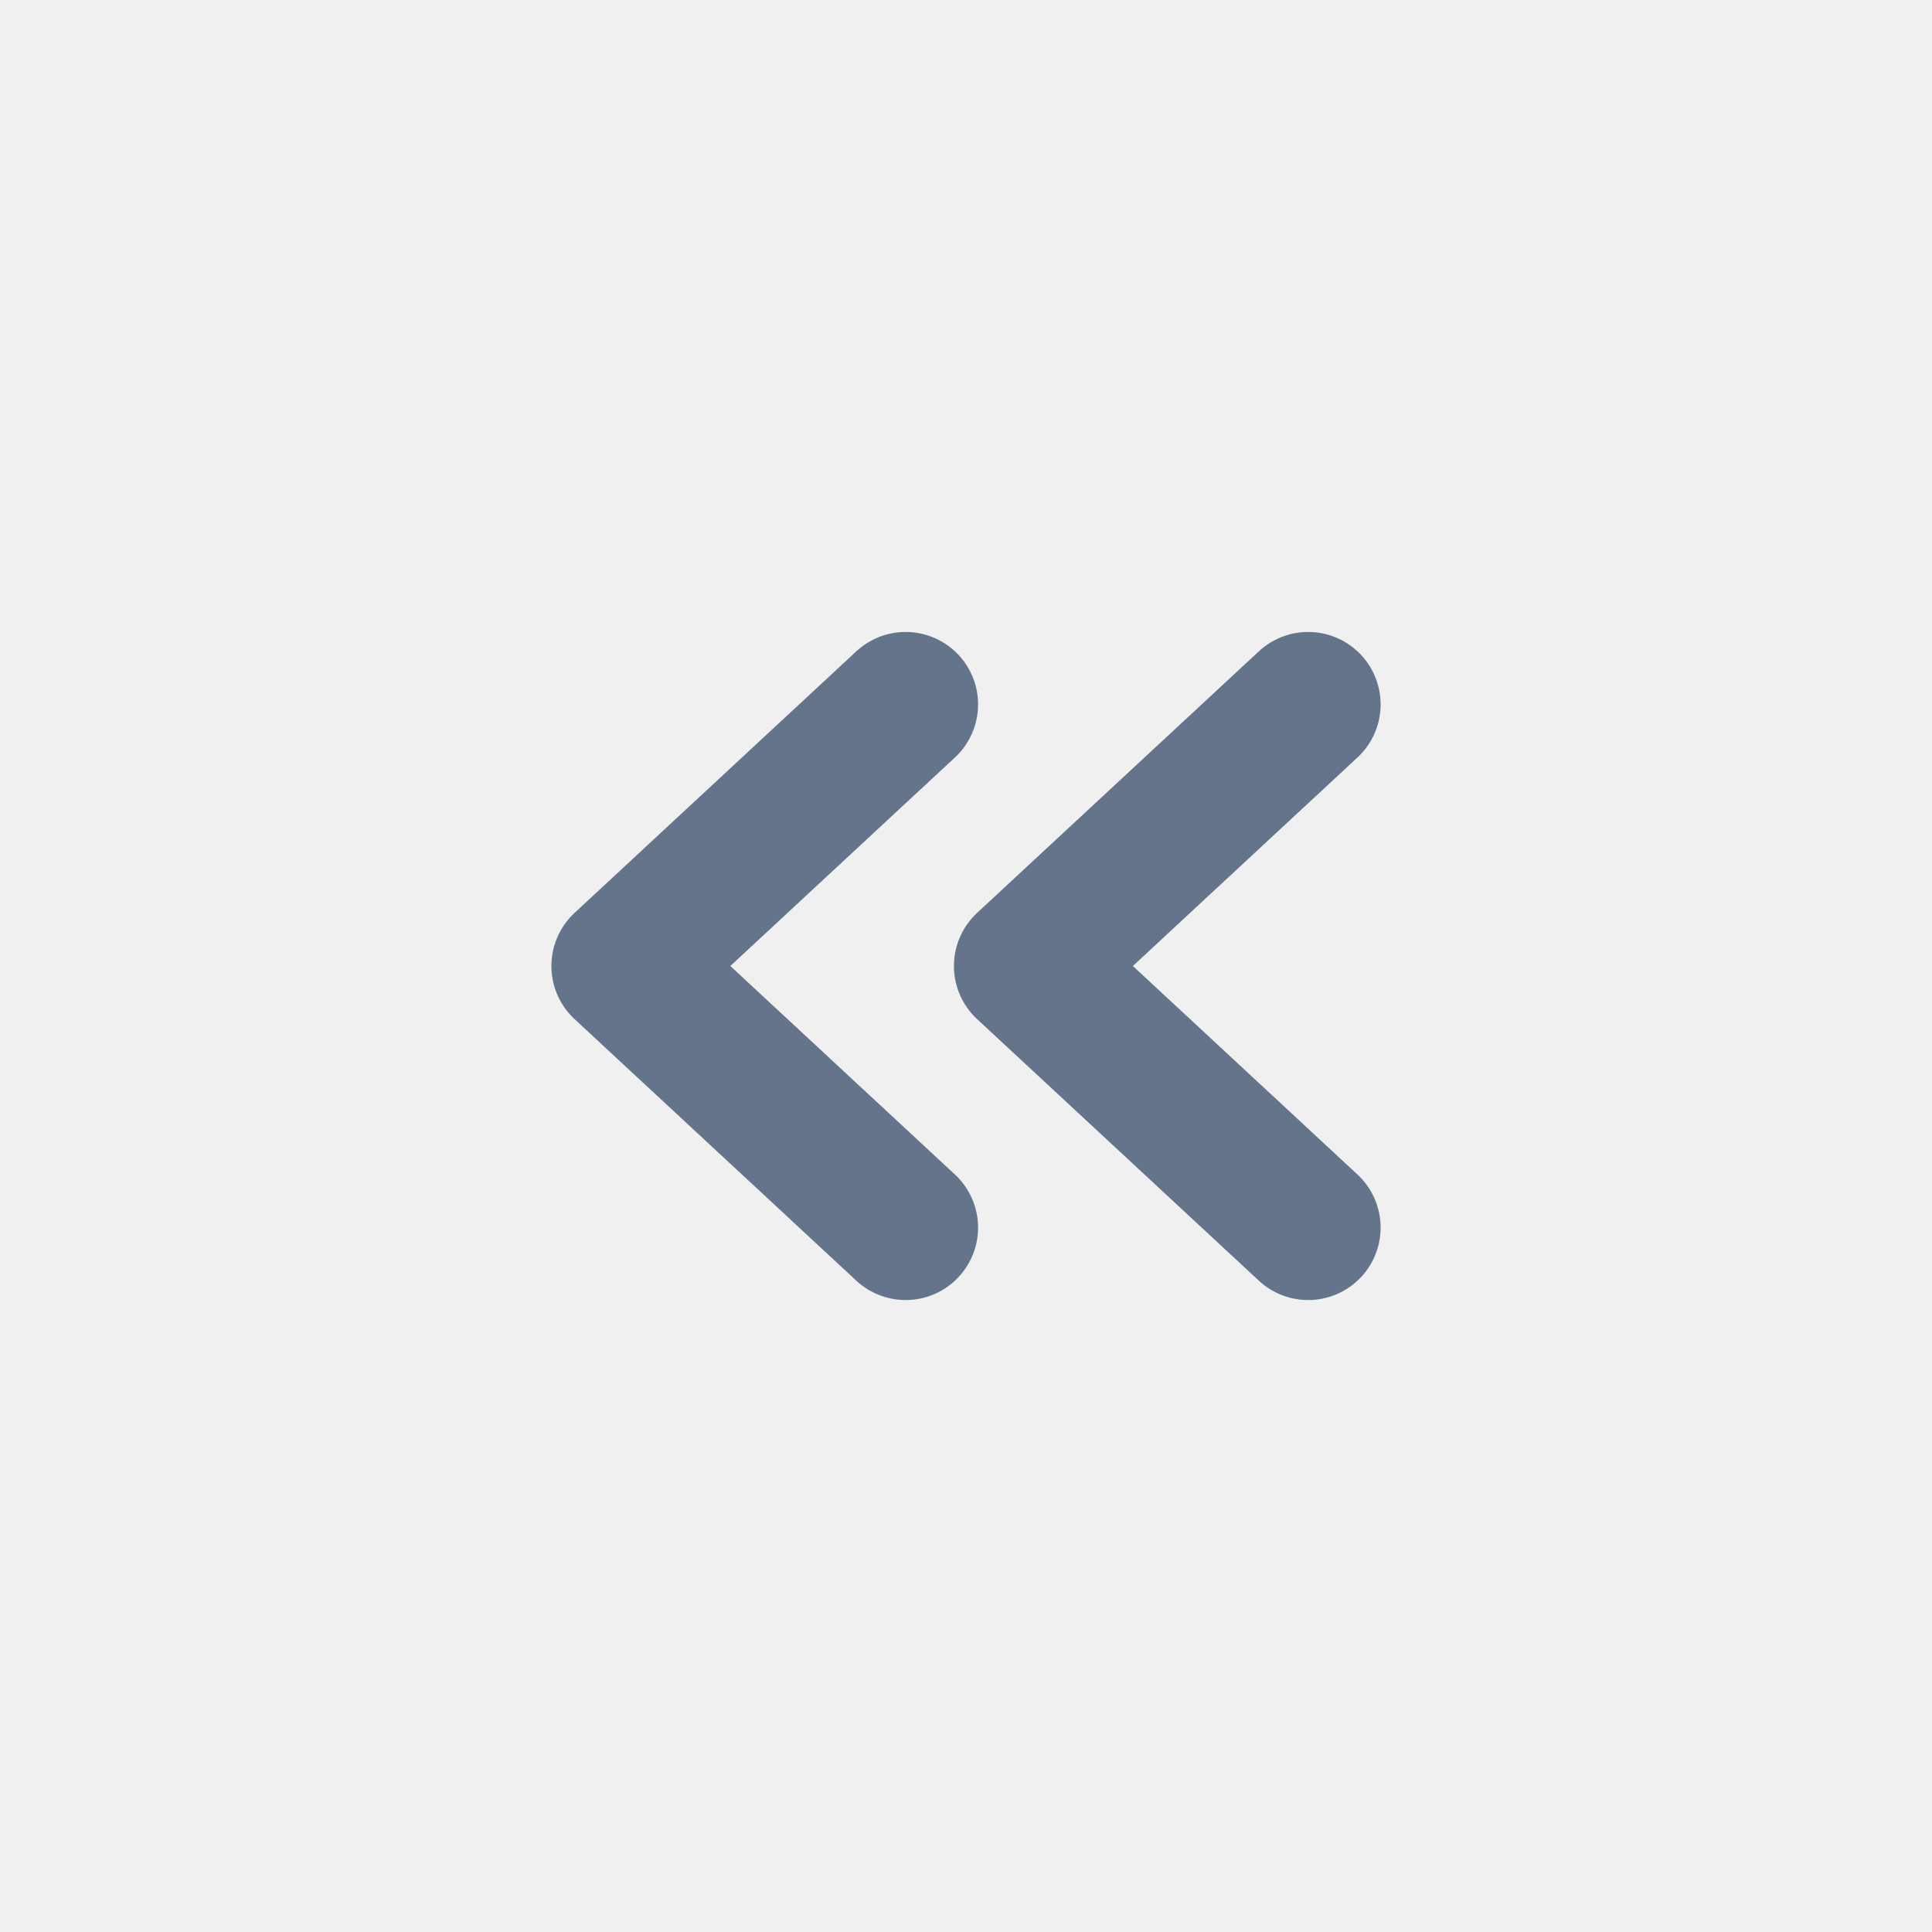
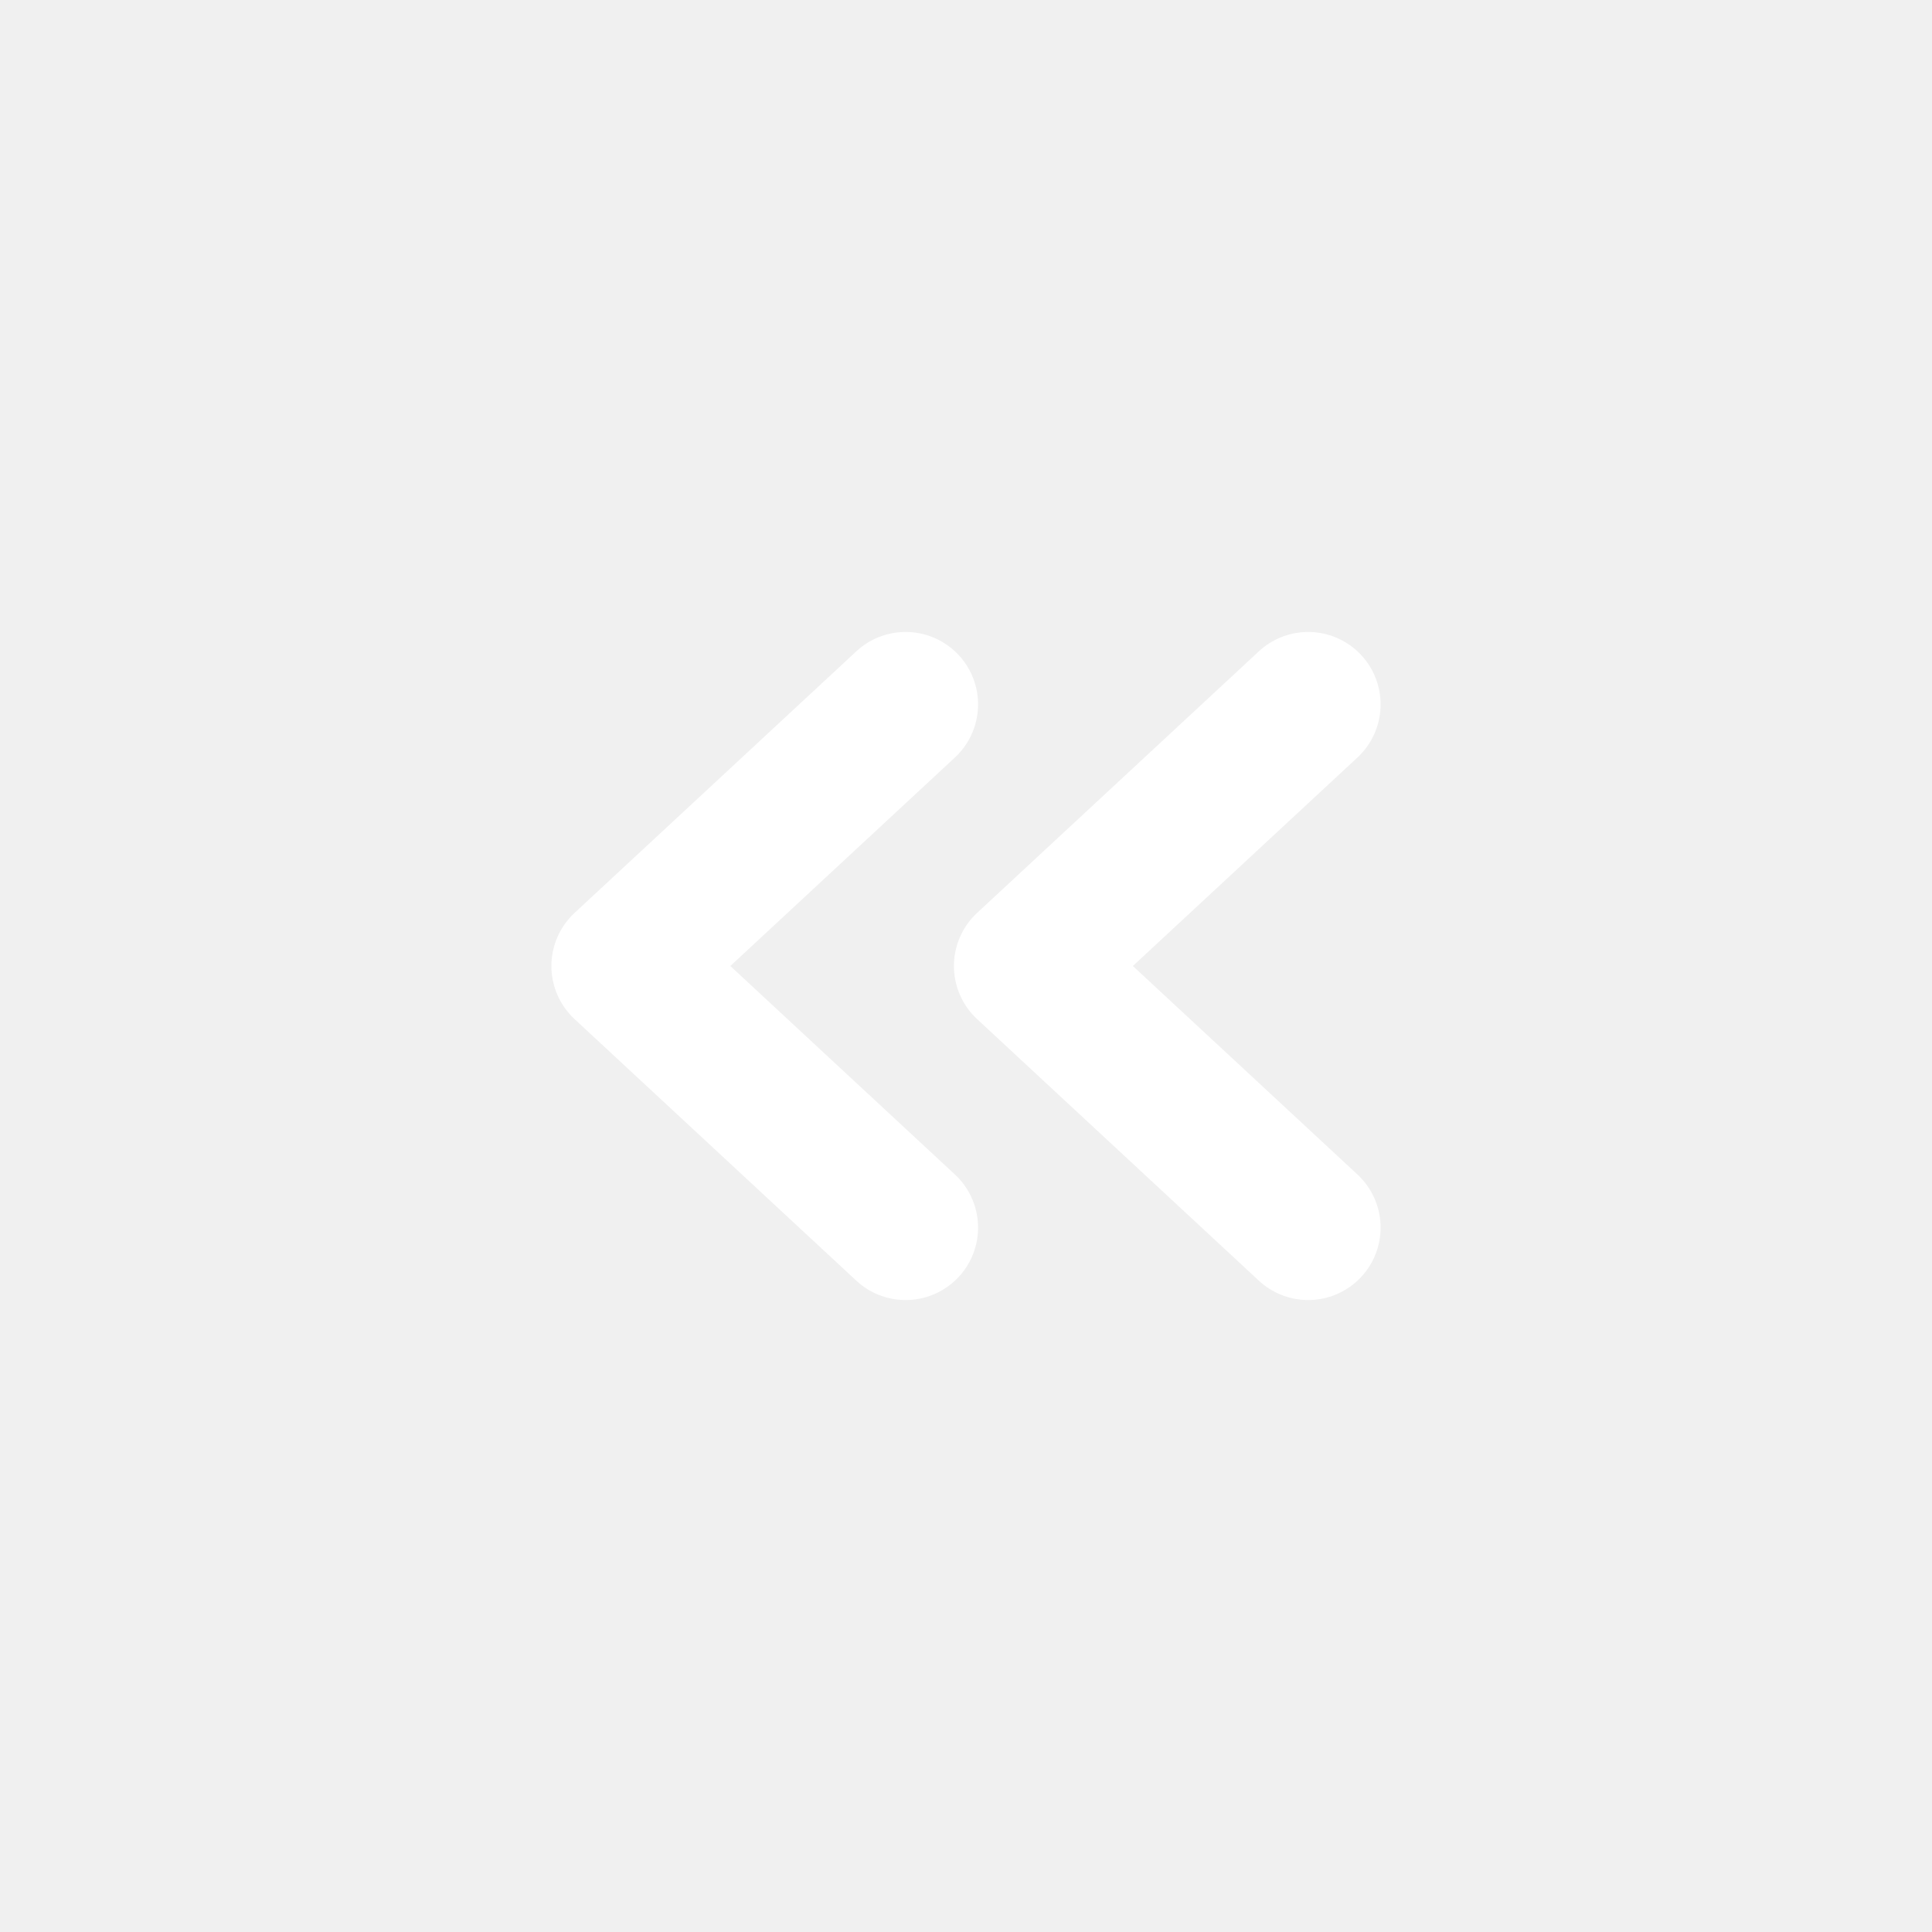
<svg xmlns="http://www.w3.org/2000/svg" width="20" height="20" viewBox="0 0 20 20" fill="none">
-   <path d="M9.375 7.292L6.458 10L9.375 12.708M13.542 7.292L10.625 10L13.542 12.708" stroke="#64748B" stroke-width="1.5" stroke-linecap="round" stroke-linejoin="round" />
+   <path d="M9.375 7.292L6.458 10L9.375 12.708M13.542 7.292L10.625 10L13.542 12.708" stroke="#FFF" stroke-width="1.5" stroke-linecap="round" stroke-linejoin="round" />
</svg>
